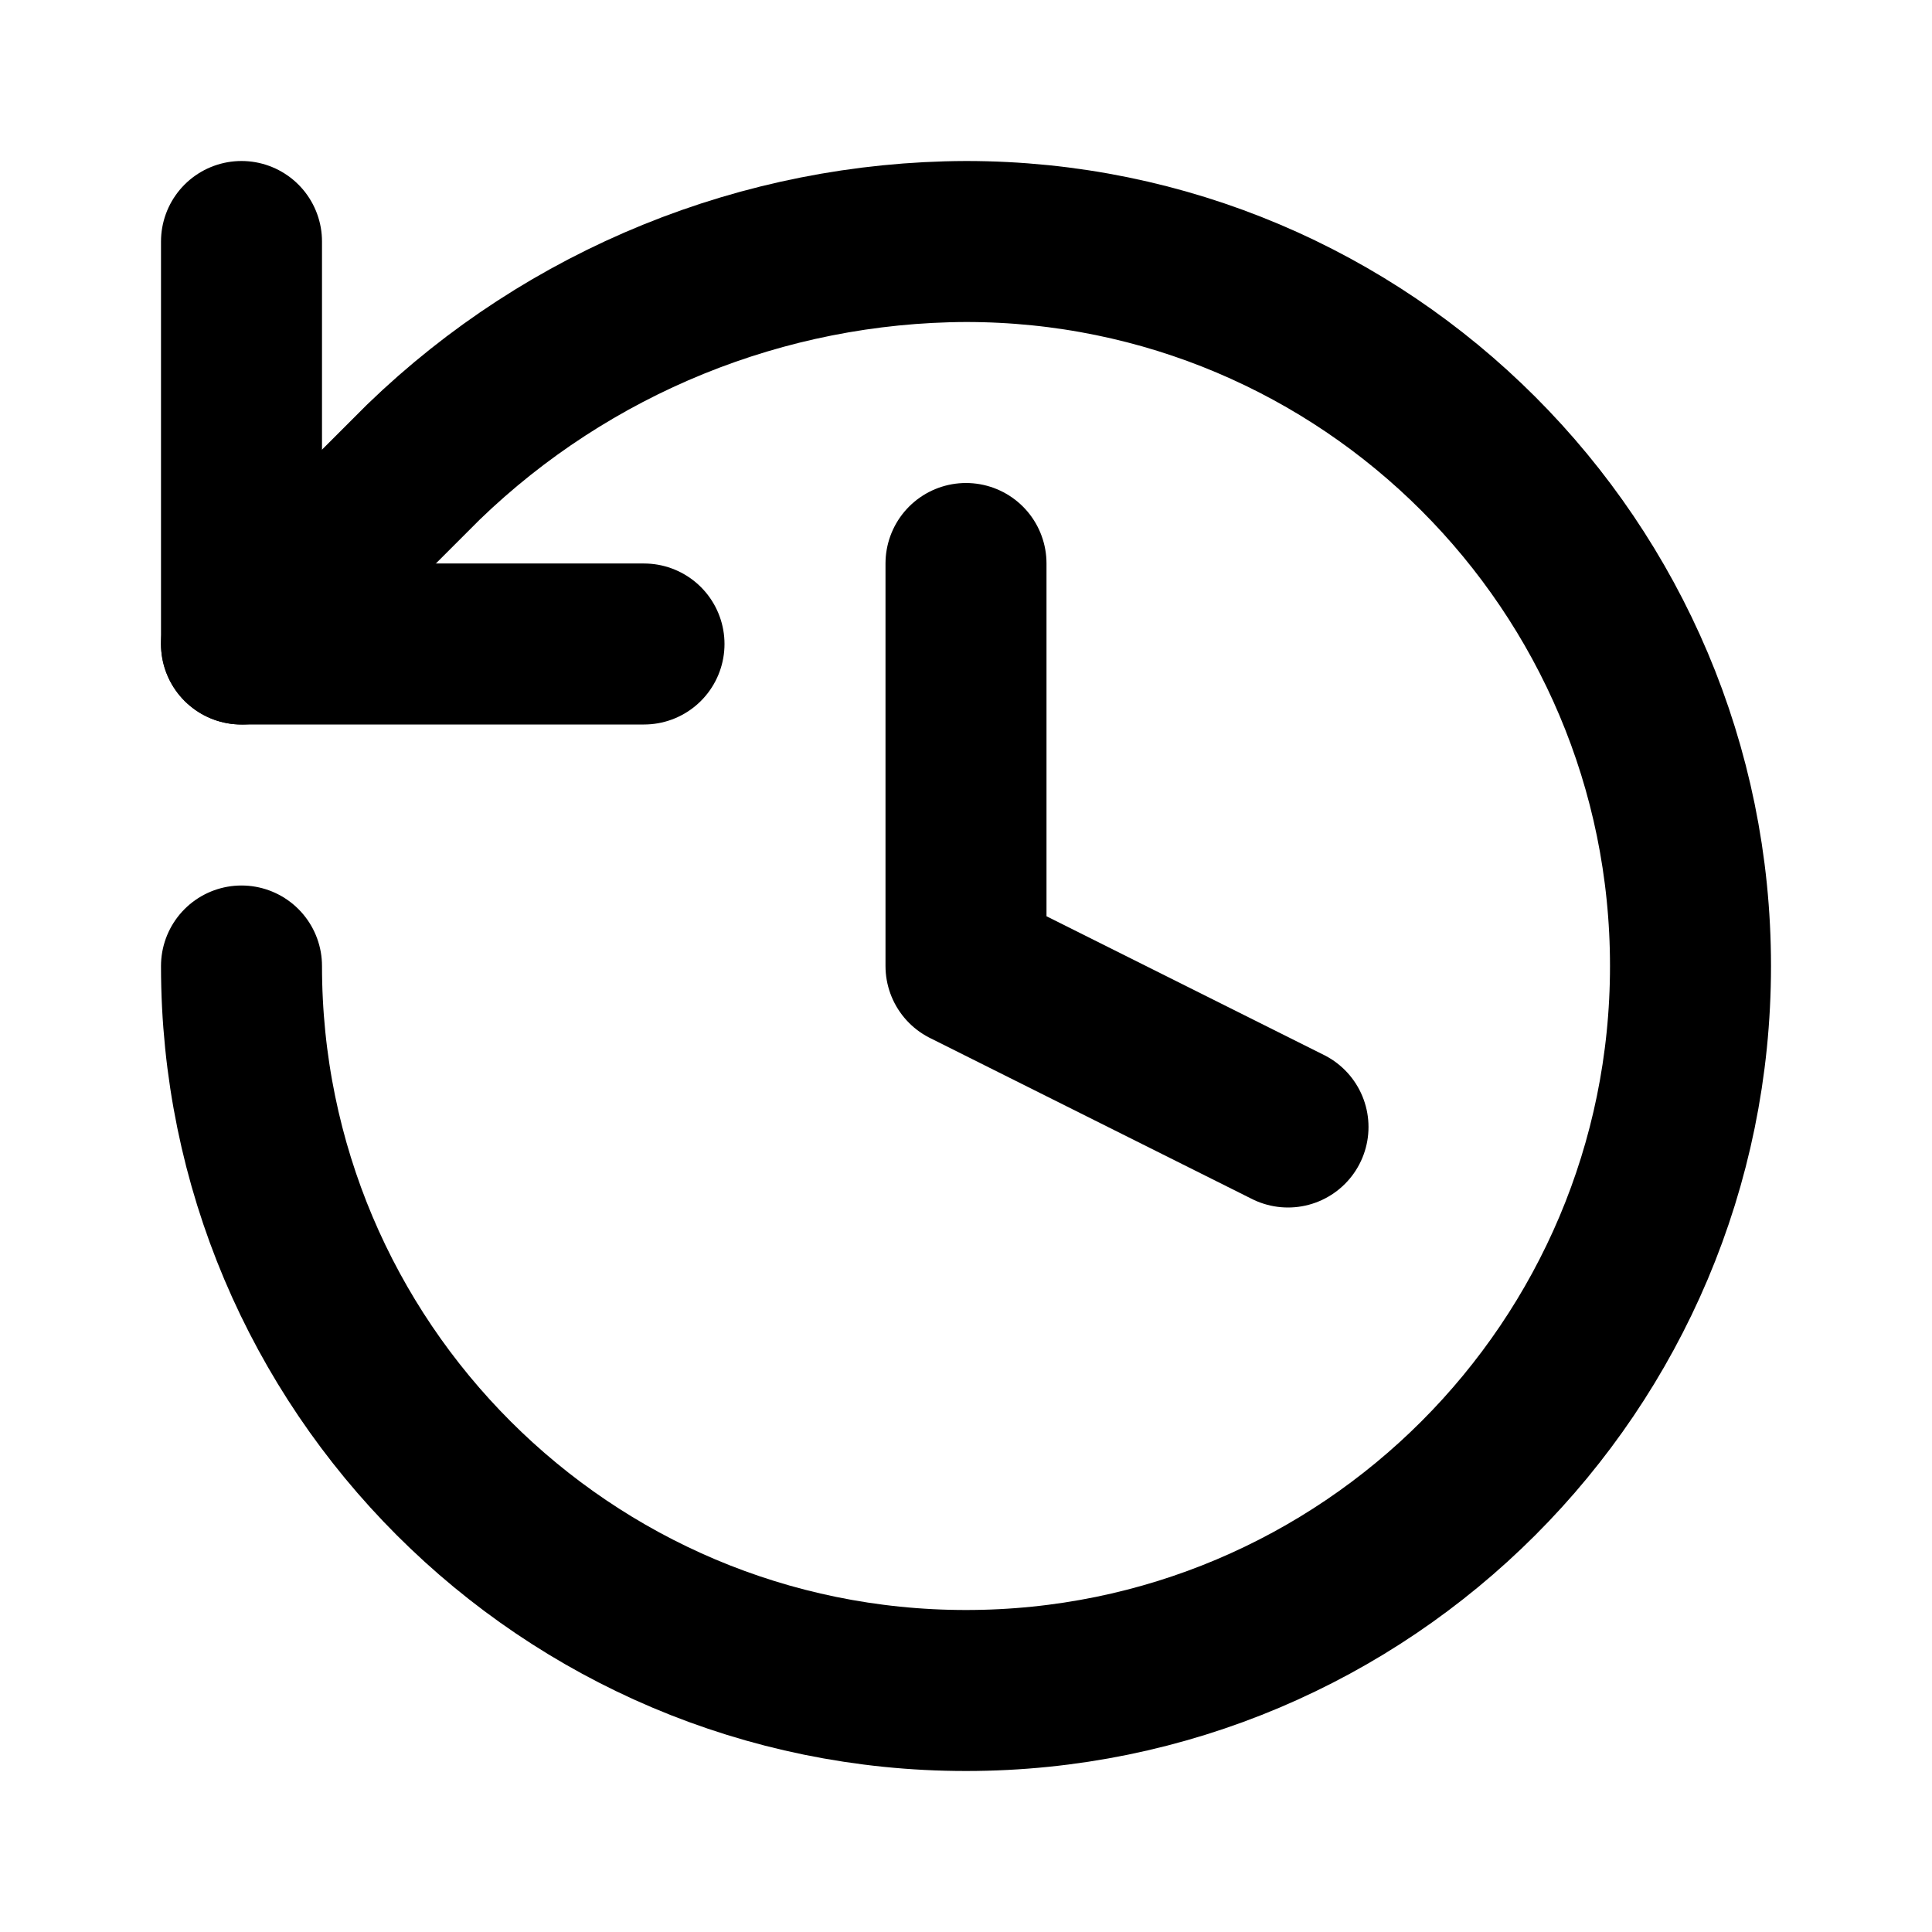
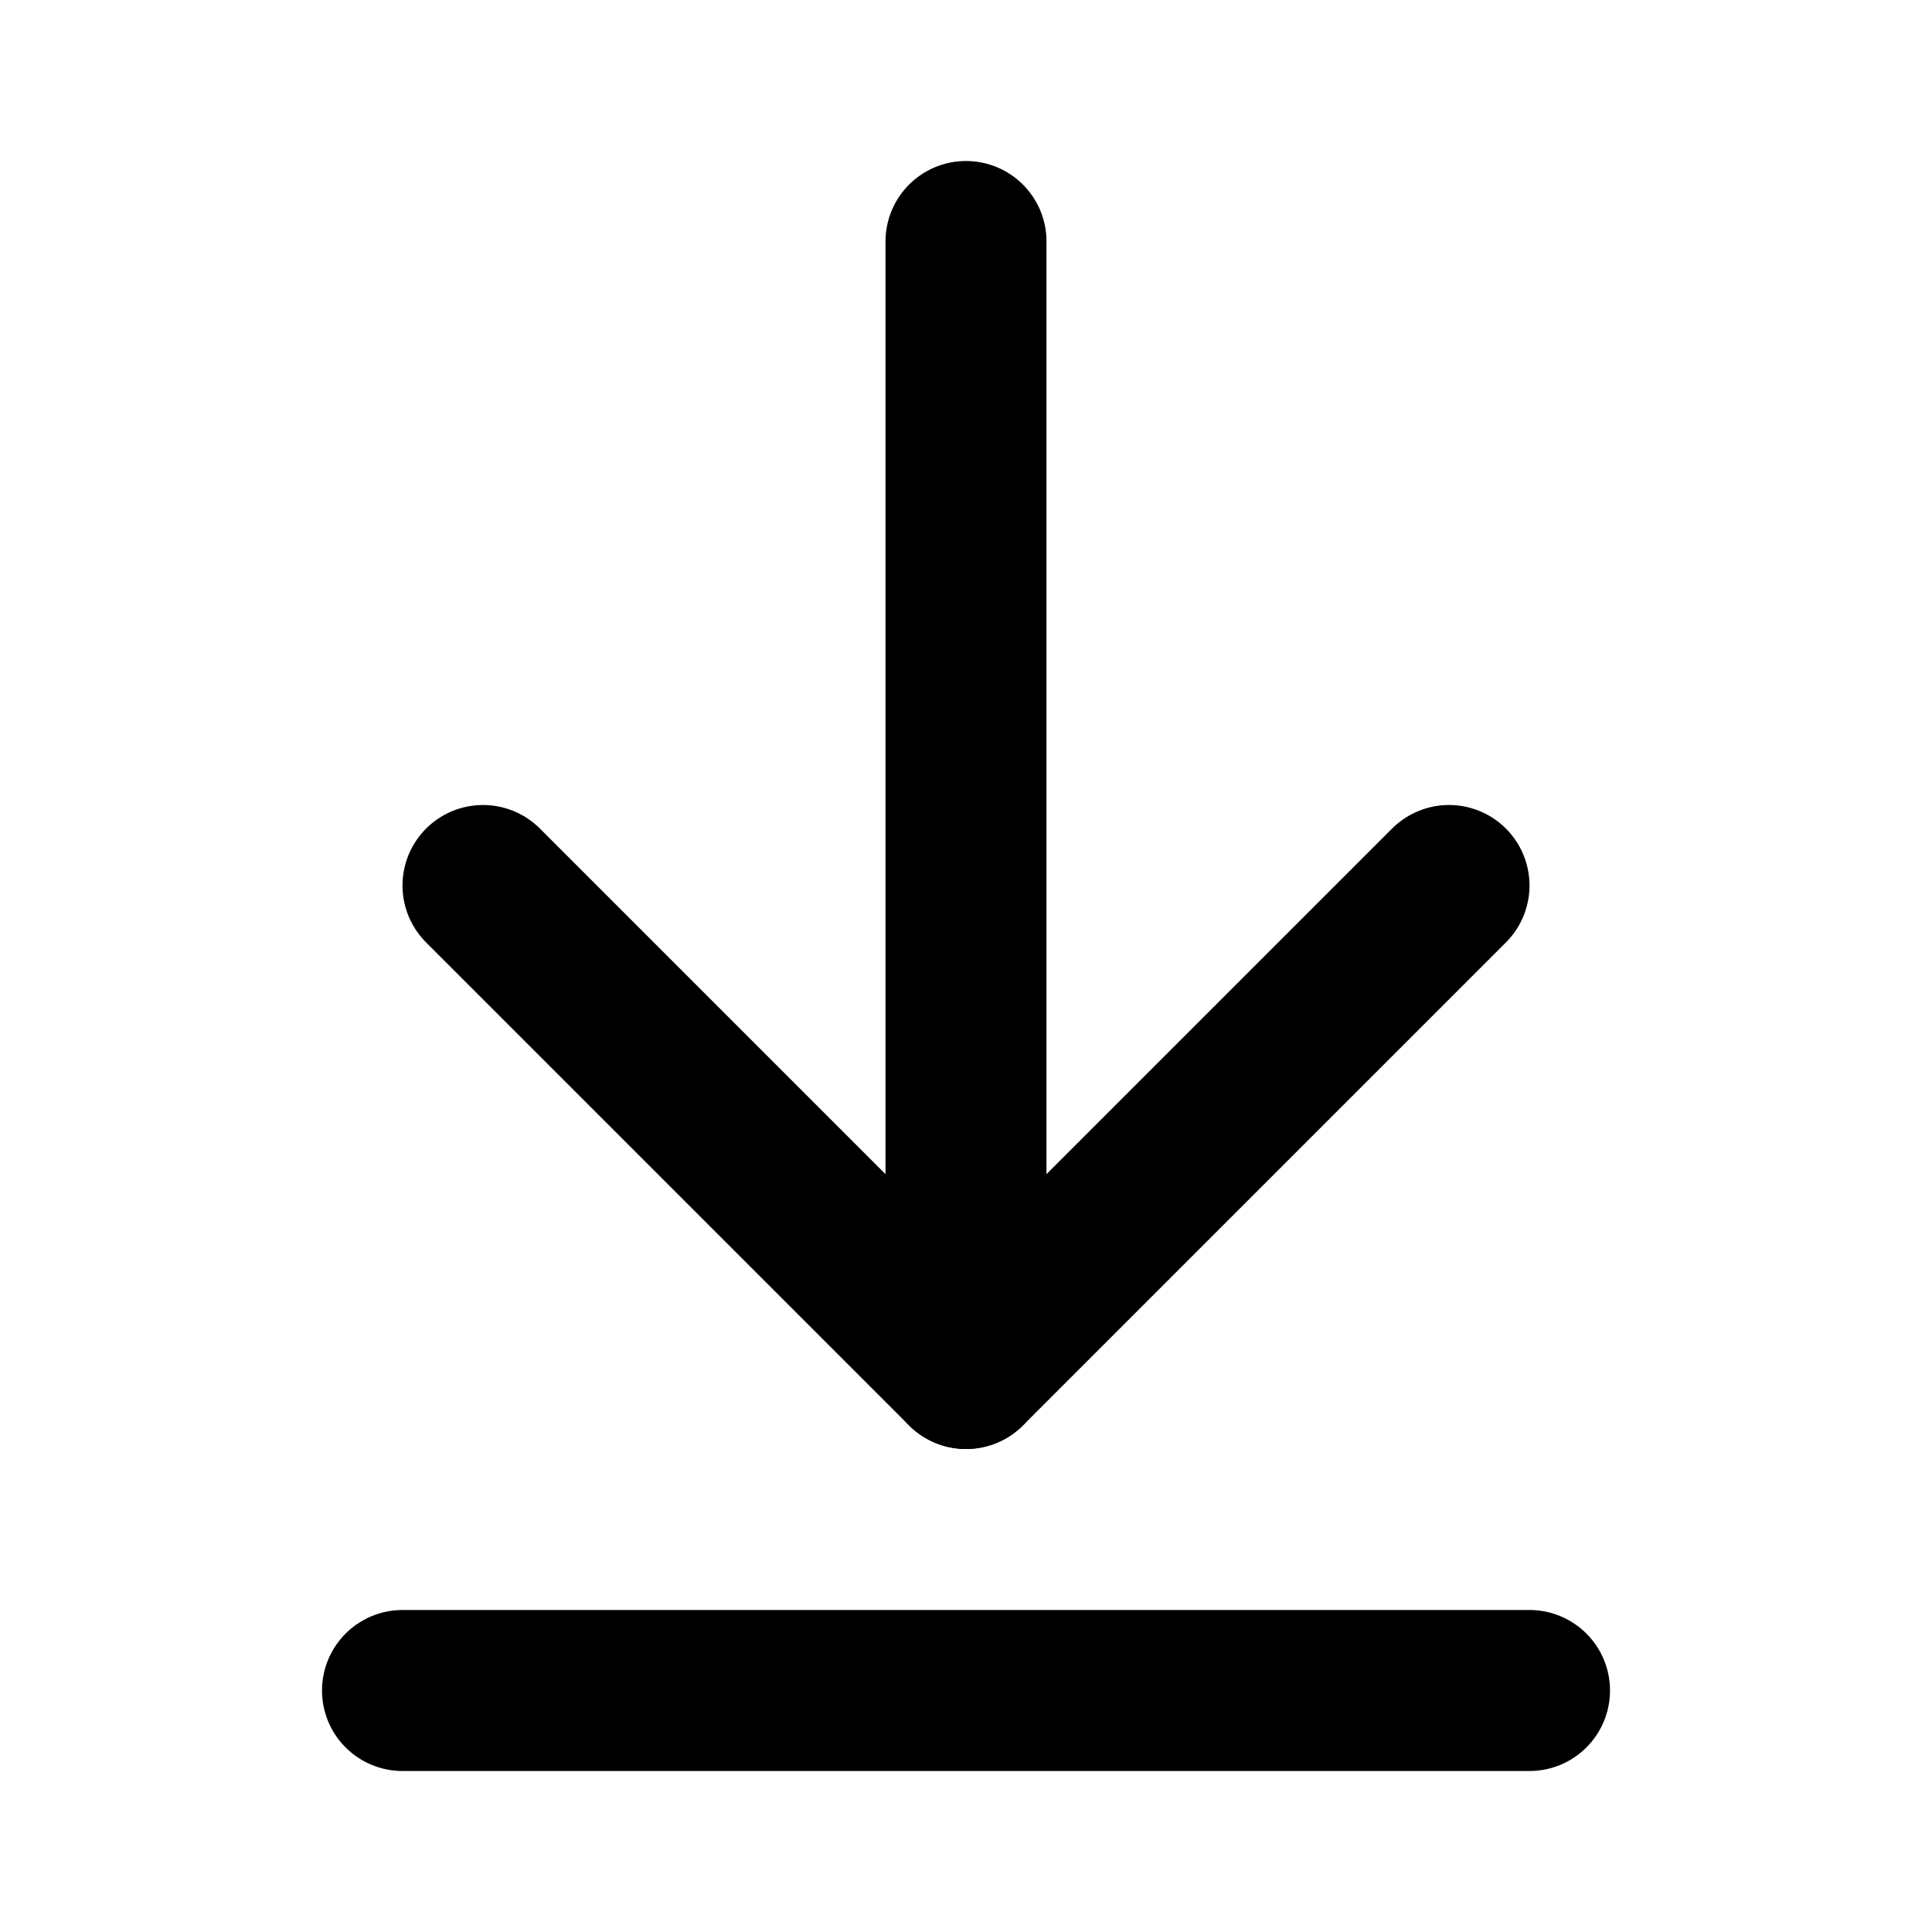
<svg xmlns="http://www.w3.org/2000/svg" width="24" height="24" viewBox="0 0 24 24" fill="none" stroke="currentColor" stroke-width="2" stroke-linecap="round" stroke-linejoin="round">
-   <path d="M3 12a9 9 0 1 0 9-9 9.75 9.75 0 0 0-6.74 2.74L3 8" />
-   <path d="M3 3v5h5" />
-   <path d="M12 7v5l4 2" />
+   <path d="M12 17V3" />
+   <path d="m6 11 6 6 6-6" />
+   <path d="M19 21H5" />
</svg>
